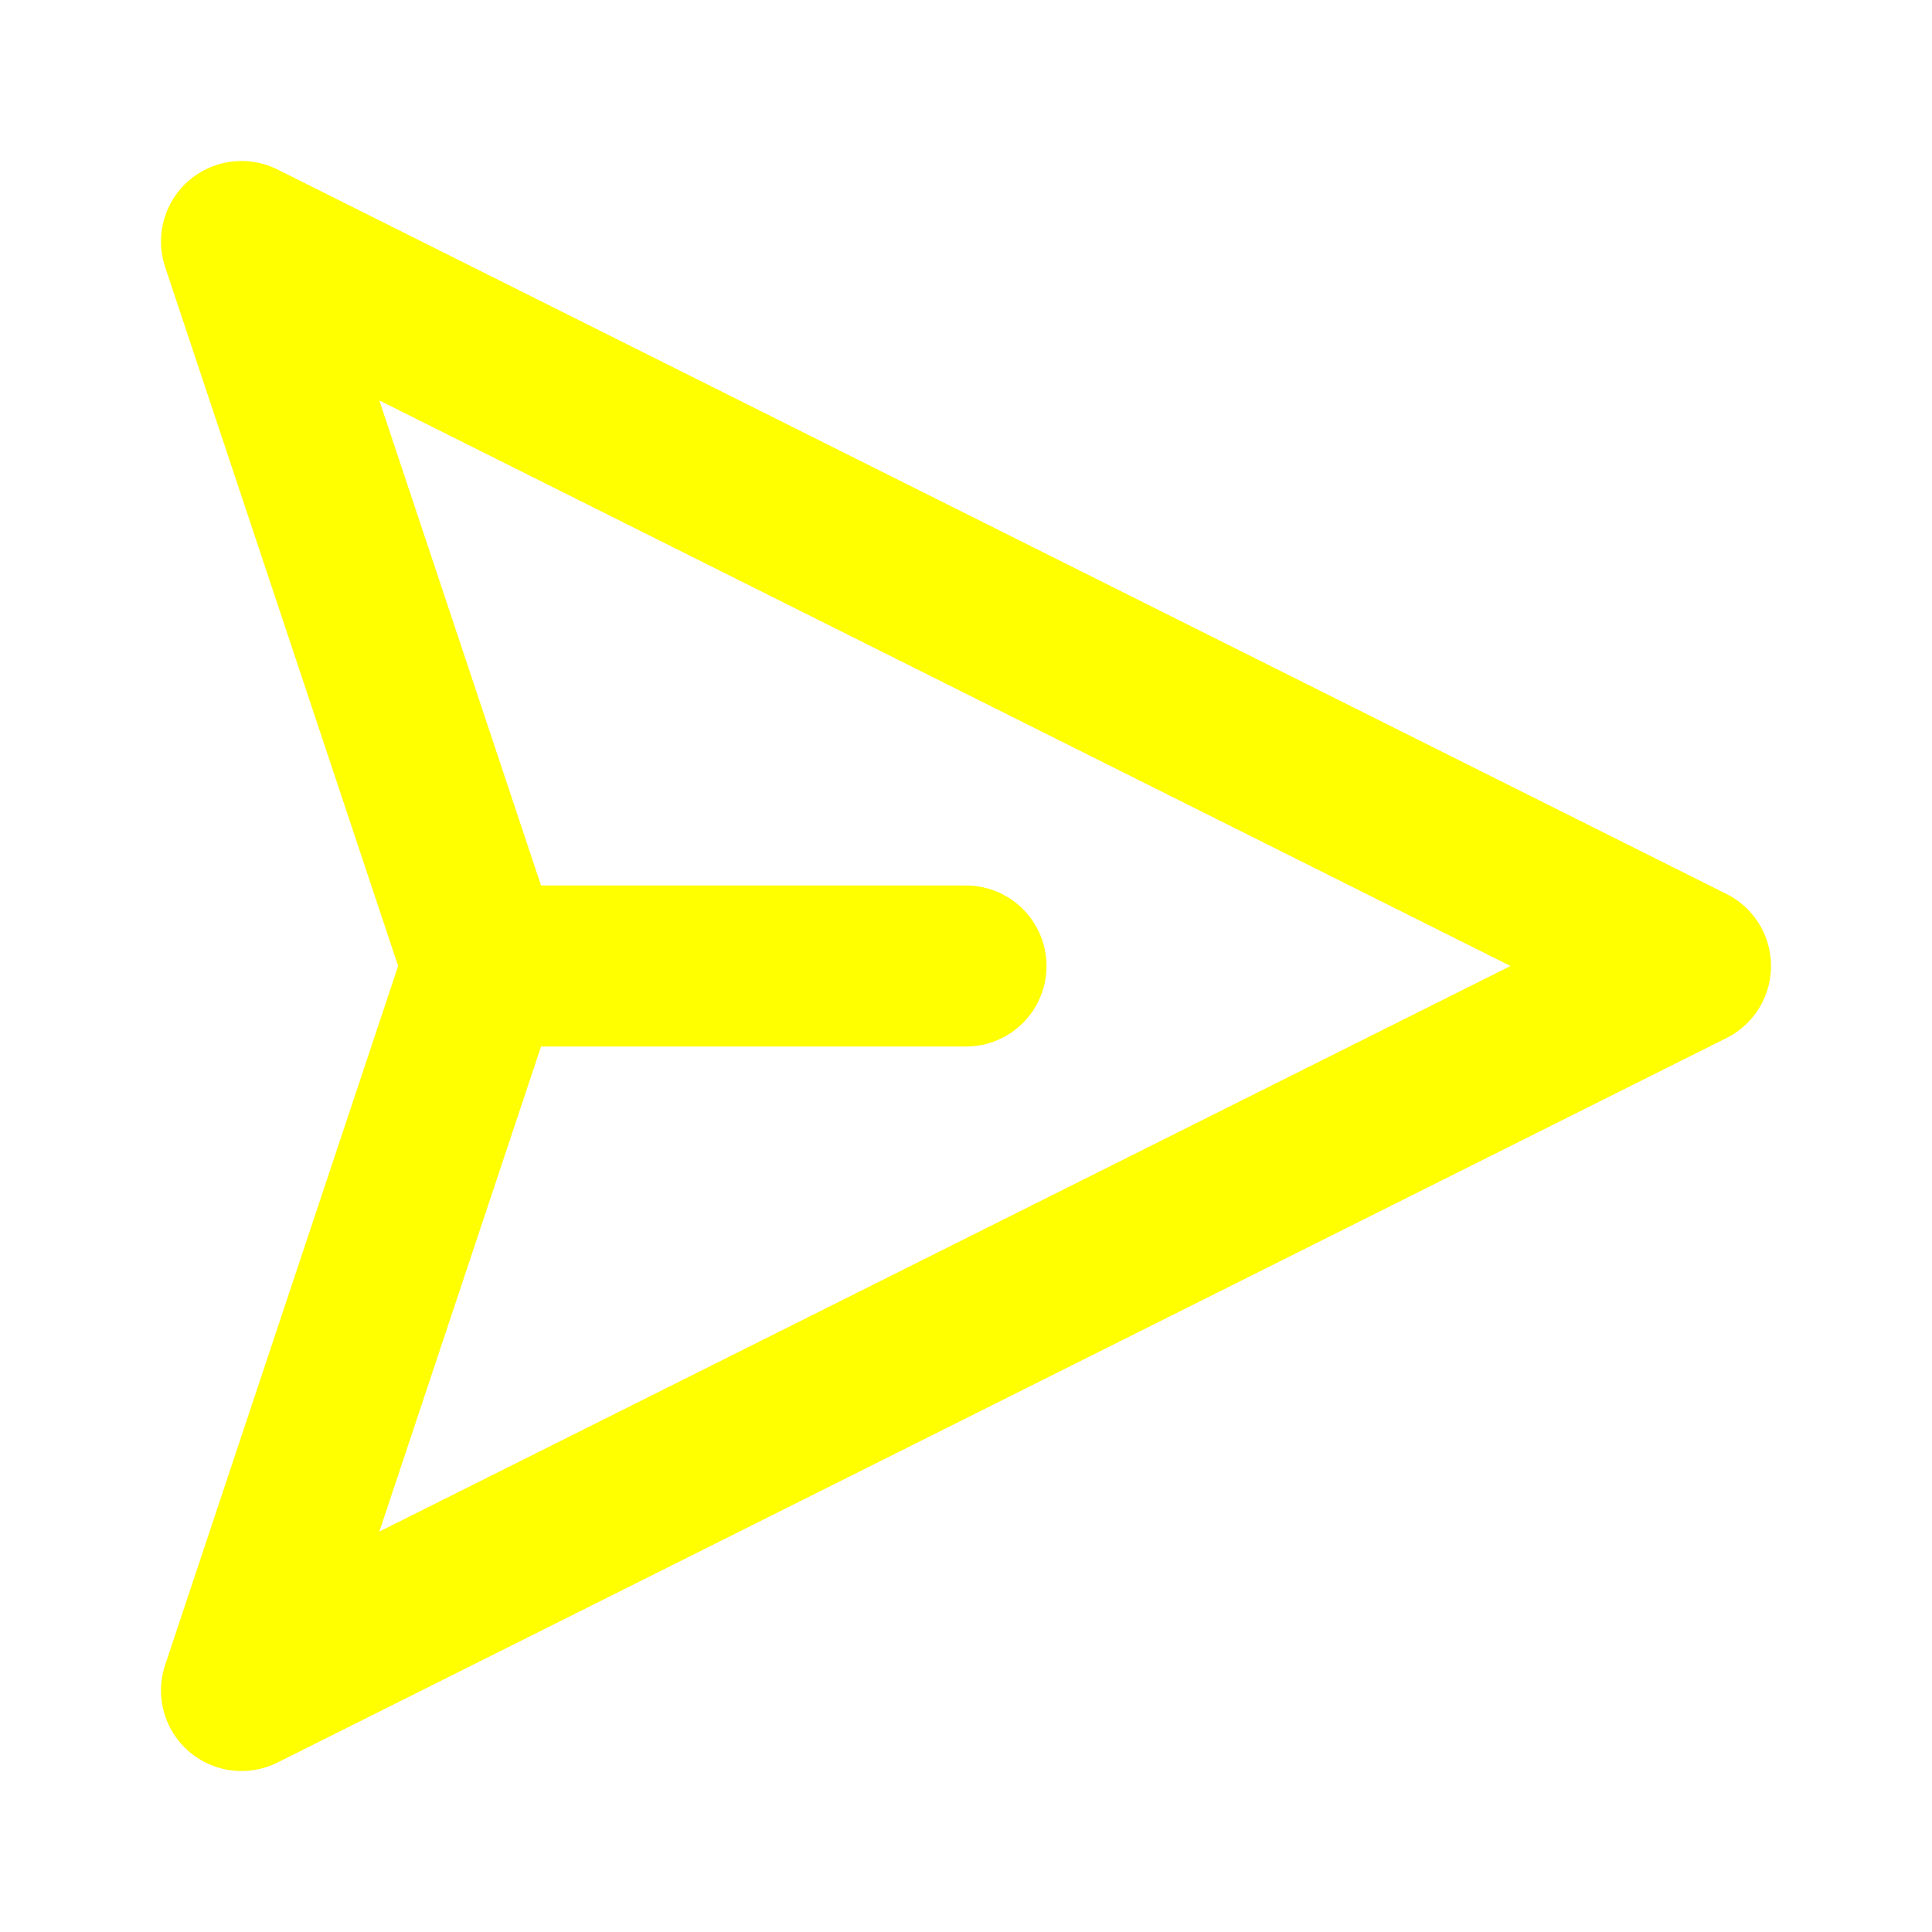
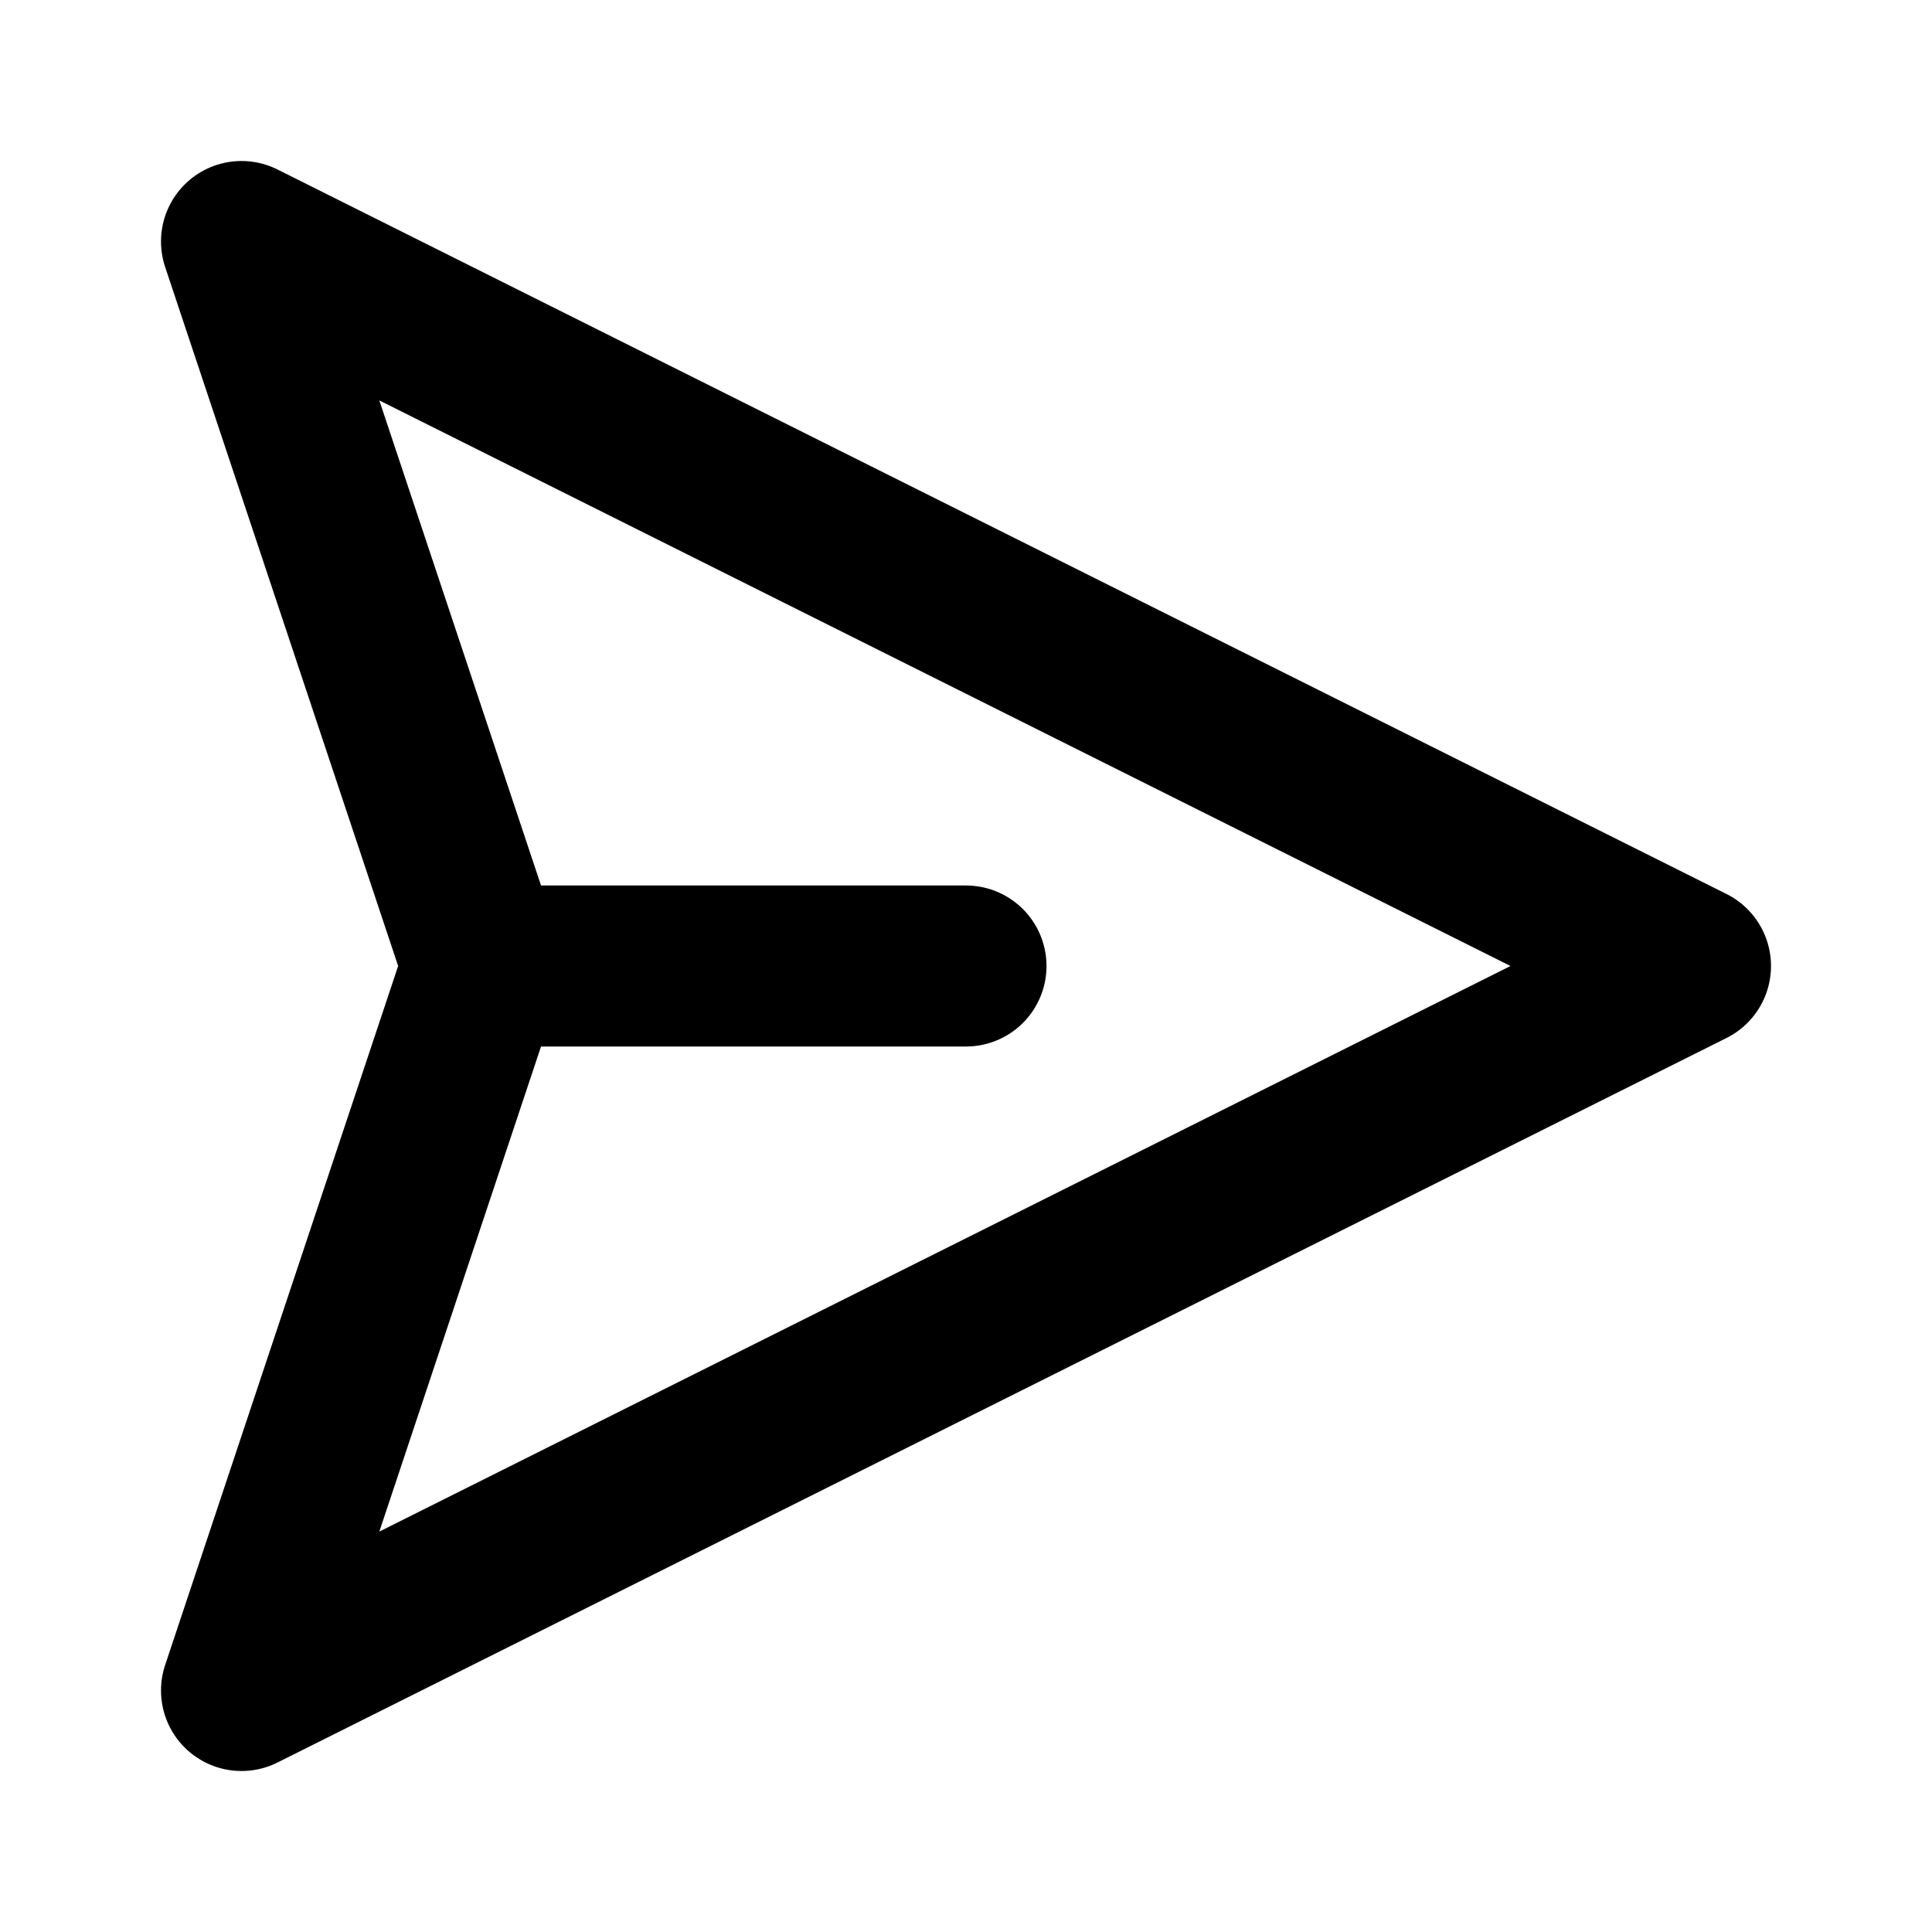
- <svg xmlns="http://www.w3.org/2000/svg" width="35px" height="35px" color="yellow" viewBox="0 0 24 24" fill="none">
+ <svg xmlns="http://www.w3.org/2000/svg" width="35px" height="35px" color="black" viewBox="0 0 24 24" fill="none">
  <path stroke="currentColor" stroke-linecap="round" stroke-linejoin="round" stroke-width="2" d="m6 12-3 9 18-9L3 3l3 9zm0 0h6" />
</svg>
